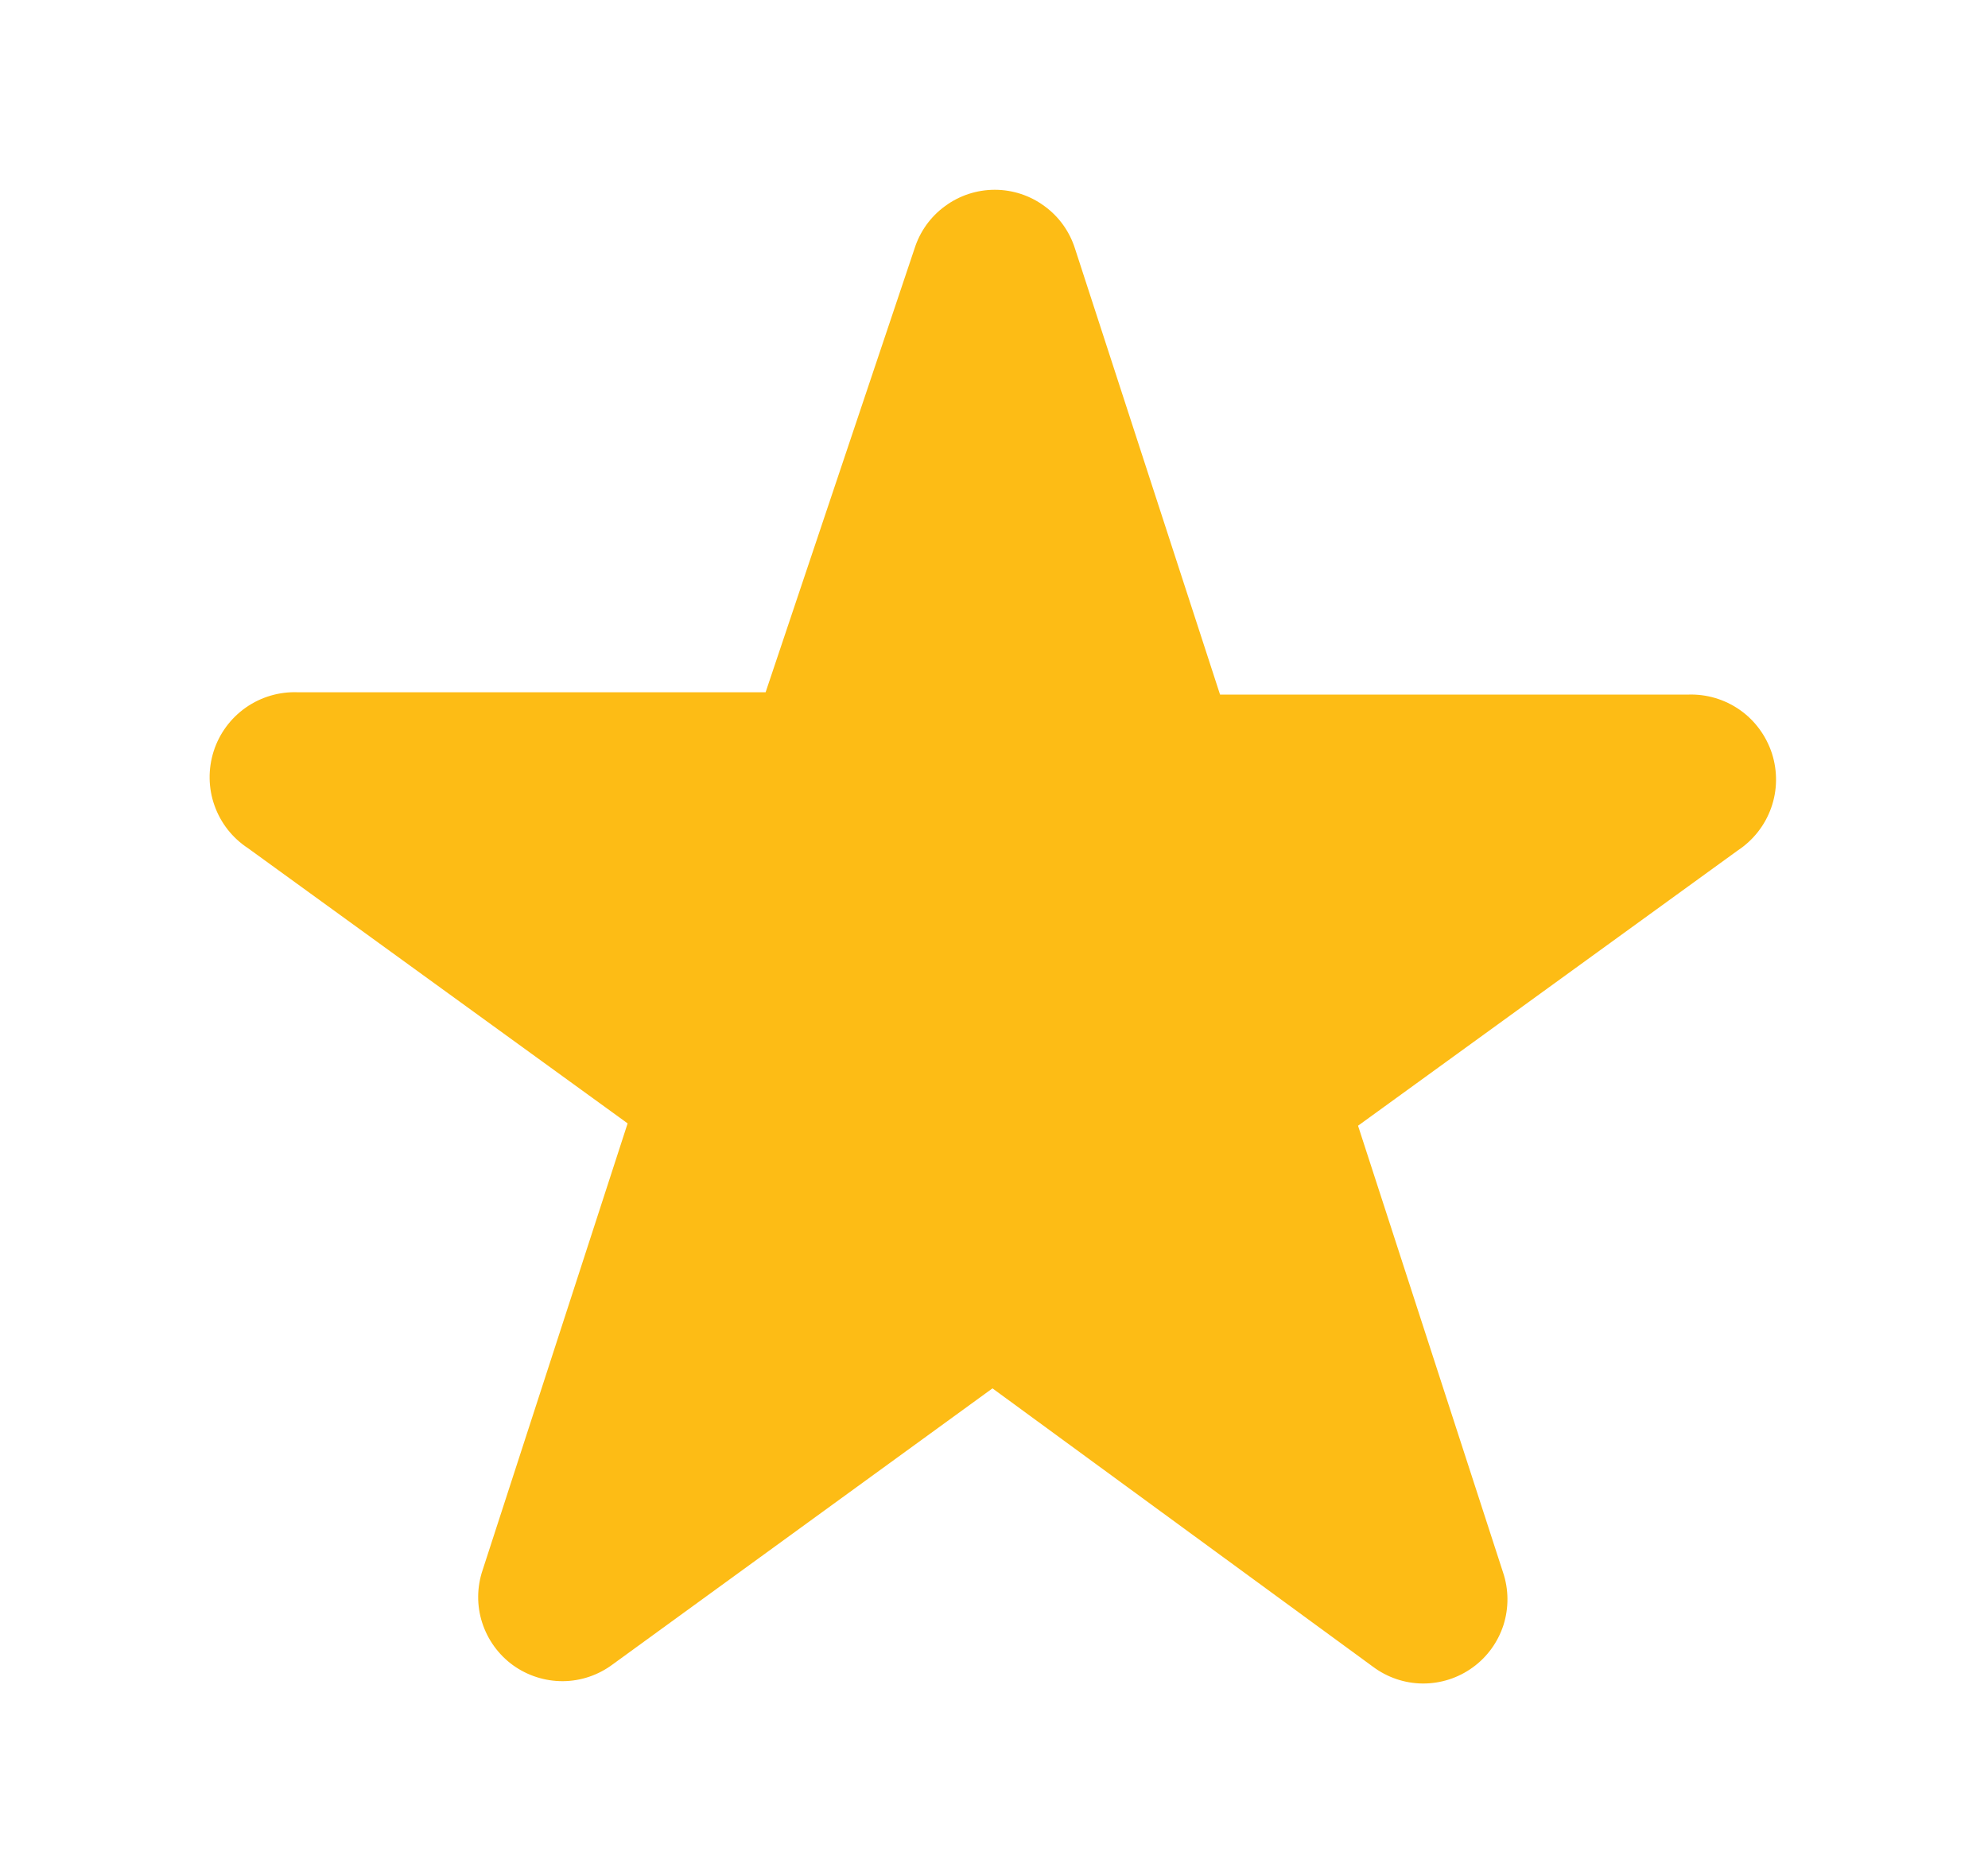
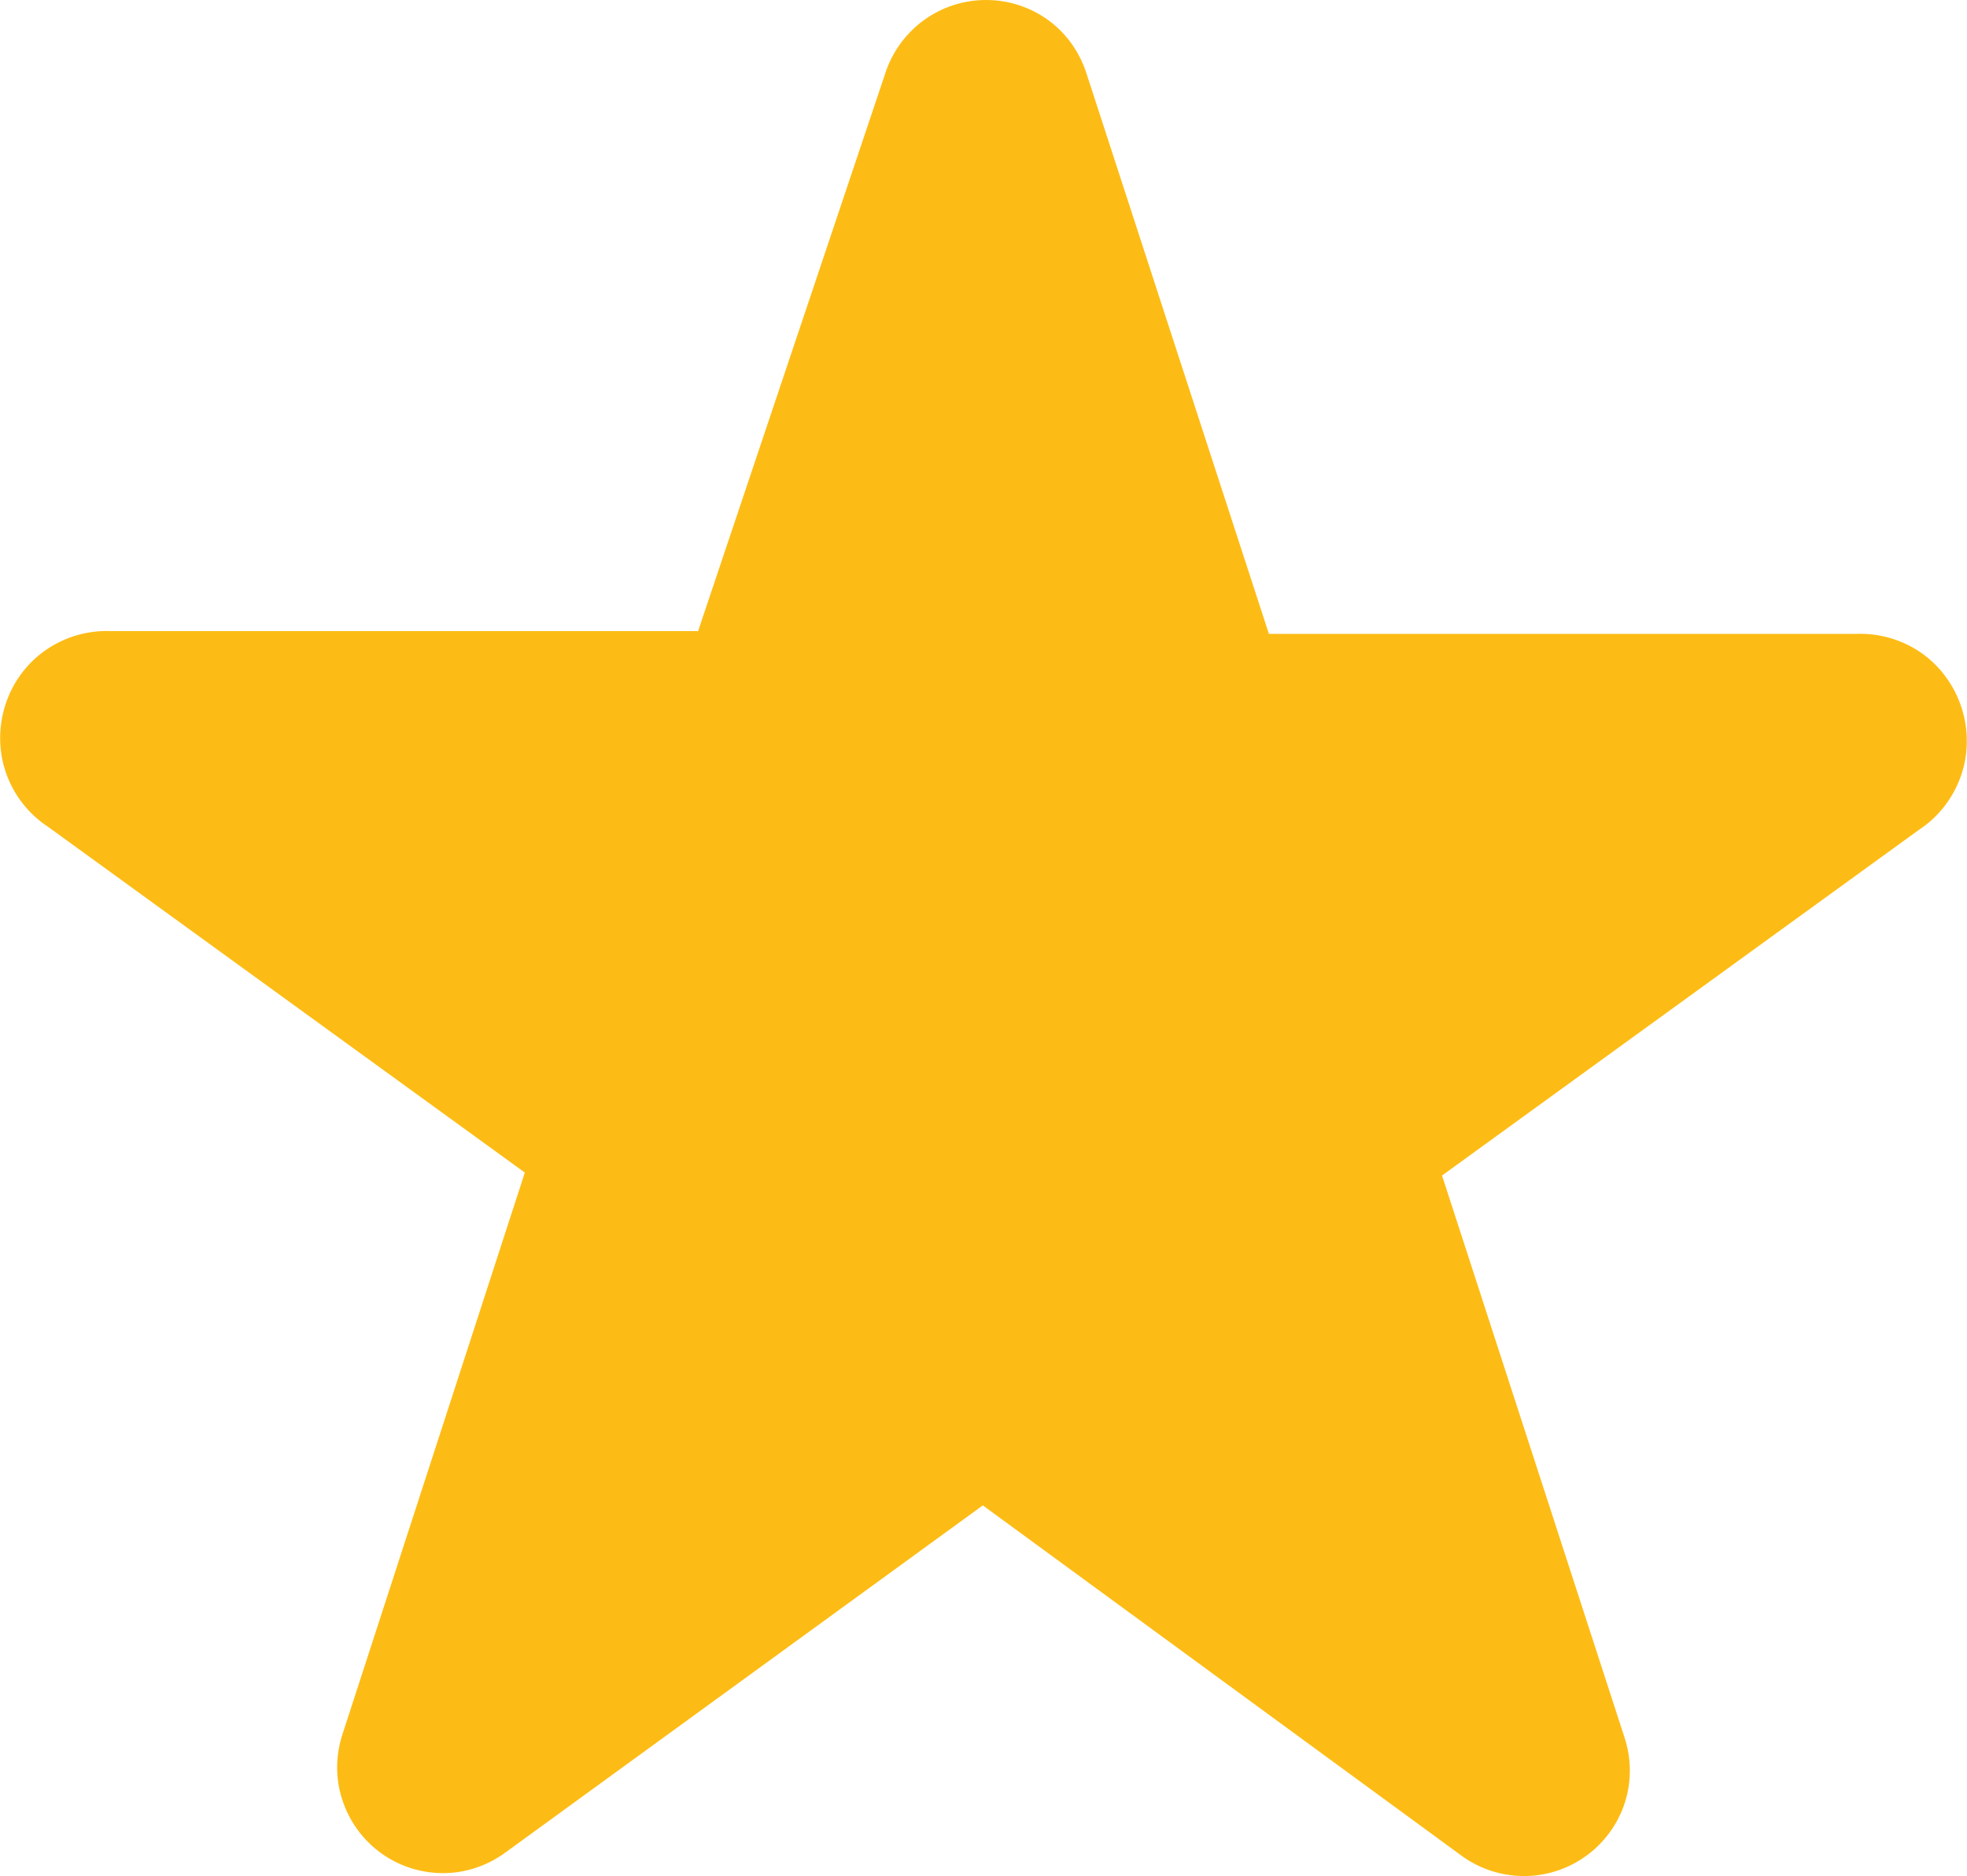
- <svg xmlns="http://www.w3.org/2000/svg" width="17" height="16" viewBox="0 0 17 16" fill="none">
-   <path fill-rule="evenodd" clip-rule="evenodd" d="M7.82 2.127C7.866 1.981 7.957 1.853 8.081 1.763C8.204 1.672 8.353 1.623 8.507 1.623C8.66 1.623 8.809 1.672 8.932 1.763C9.056 1.853 9.147 1.981 9.193 2.127L10.433 5.94H14.433C14.592 5.934 14.748 5.98 14.878 6.071C15.008 6.162 15.104 6.294 15.153 6.445C15.201 6.596 15.199 6.759 15.146 6.908C15.093 7.058 14.992 7.186 14.86 7.273L11.613 9.627L12.853 13.447C12.902 13.592 12.903 13.75 12.857 13.896C12.81 14.042 12.718 14.17 12.593 14.26C12.469 14.35 12.319 14.398 12.166 14.397C12.012 14.396 11.863 14.345 11.74 14.253L8.487 11.873L5.24 14.233C5.117 14.325 4.968 14.376 4.814 14.377C4.661 14.378 4.511 14.33 4.386 14.24C4.262 14.15 4.17 14.022 4.123 13.876C4.076 13.73 4.078 13.572 4.127 13.427L5.367 9.607L2.12 7.253C1.987 7.166 1.887 7.038 1.834 6.888C1.781 6.739 1.779 6.576 1.827 6.425C1.875 6.274 1.972 6.142 2.102 6.051C2.232 5.96 2.388 5.914 2.547 5.92H6.547L7.82 2.127Z" fill="#FDBC15" />
+ <svg xmlns="http://www.w3.org/2000/svg" width="13.395" height="12.773" viewBox="0 0 13.395 12.773" fill="none" version="1.1" id="svg4">
+   <defs id="defs8" />
+   <path id="path2" style="color:#000000;clip-rule:evenodd;fill:#fdbc15;fill-rule:evenodd;-inkscape-stroke:none" d="M 6.715,0 C 6.562,0 6.413,0.048 6.289,0.139 6.166,0.229 6.073,0.358 6.027,0.504 L 4.754,4.297 H 0.754 c -0.159,-0.006 -0.315,0.04 -0.445,0.131 -0.13,0.091 -0.225,0.222 -0.273,0.373 -0.048,0.151 -0.047,0.315 0.006,0.465 0.053,0.15 0.154,0.278 0.287,0.365 L 3.574,7.984 2.334,11.803 c -0.049,0.145 -0.051,0.303 -0.004,0.449 0.047,0.146 0.139,0.275 0.264,0.365 0.124,0.09 0.274,0.138 0.428,0.137 0.154,-0.001 0.303,-0.053 0.426,-0.145 L 6.693,10.25 9.947,12.631 c 0.123,0.092 0.272,0.141 0.426,0.143 0.154,0.001 0.303,-0.047 0.428,-0.137 0.124,-0.09 0.217,-0.217 0.264,-0.363 0.047,-0.146 0.045,-0.304 -0.004,-0.449 L 9.82,8.004 13.068,5.65 c 0.133,-0.087 0.232,-0.216 0.285,-0.365 0.053,-0.15 0.054,-0.312 0.006,-0.463 -0.048,-0.151 -0.144,-0.284 -0.273,-0.375 -0.13,-0.091 -0.287,-0.137 -0.445,-0.131 h -4 L 7.4,0.504 C 7.354,0.358 7.264,0.229 7.141,0.139 7.017,0.048 6.868,0 6.715,0 Z" />
</svg>
